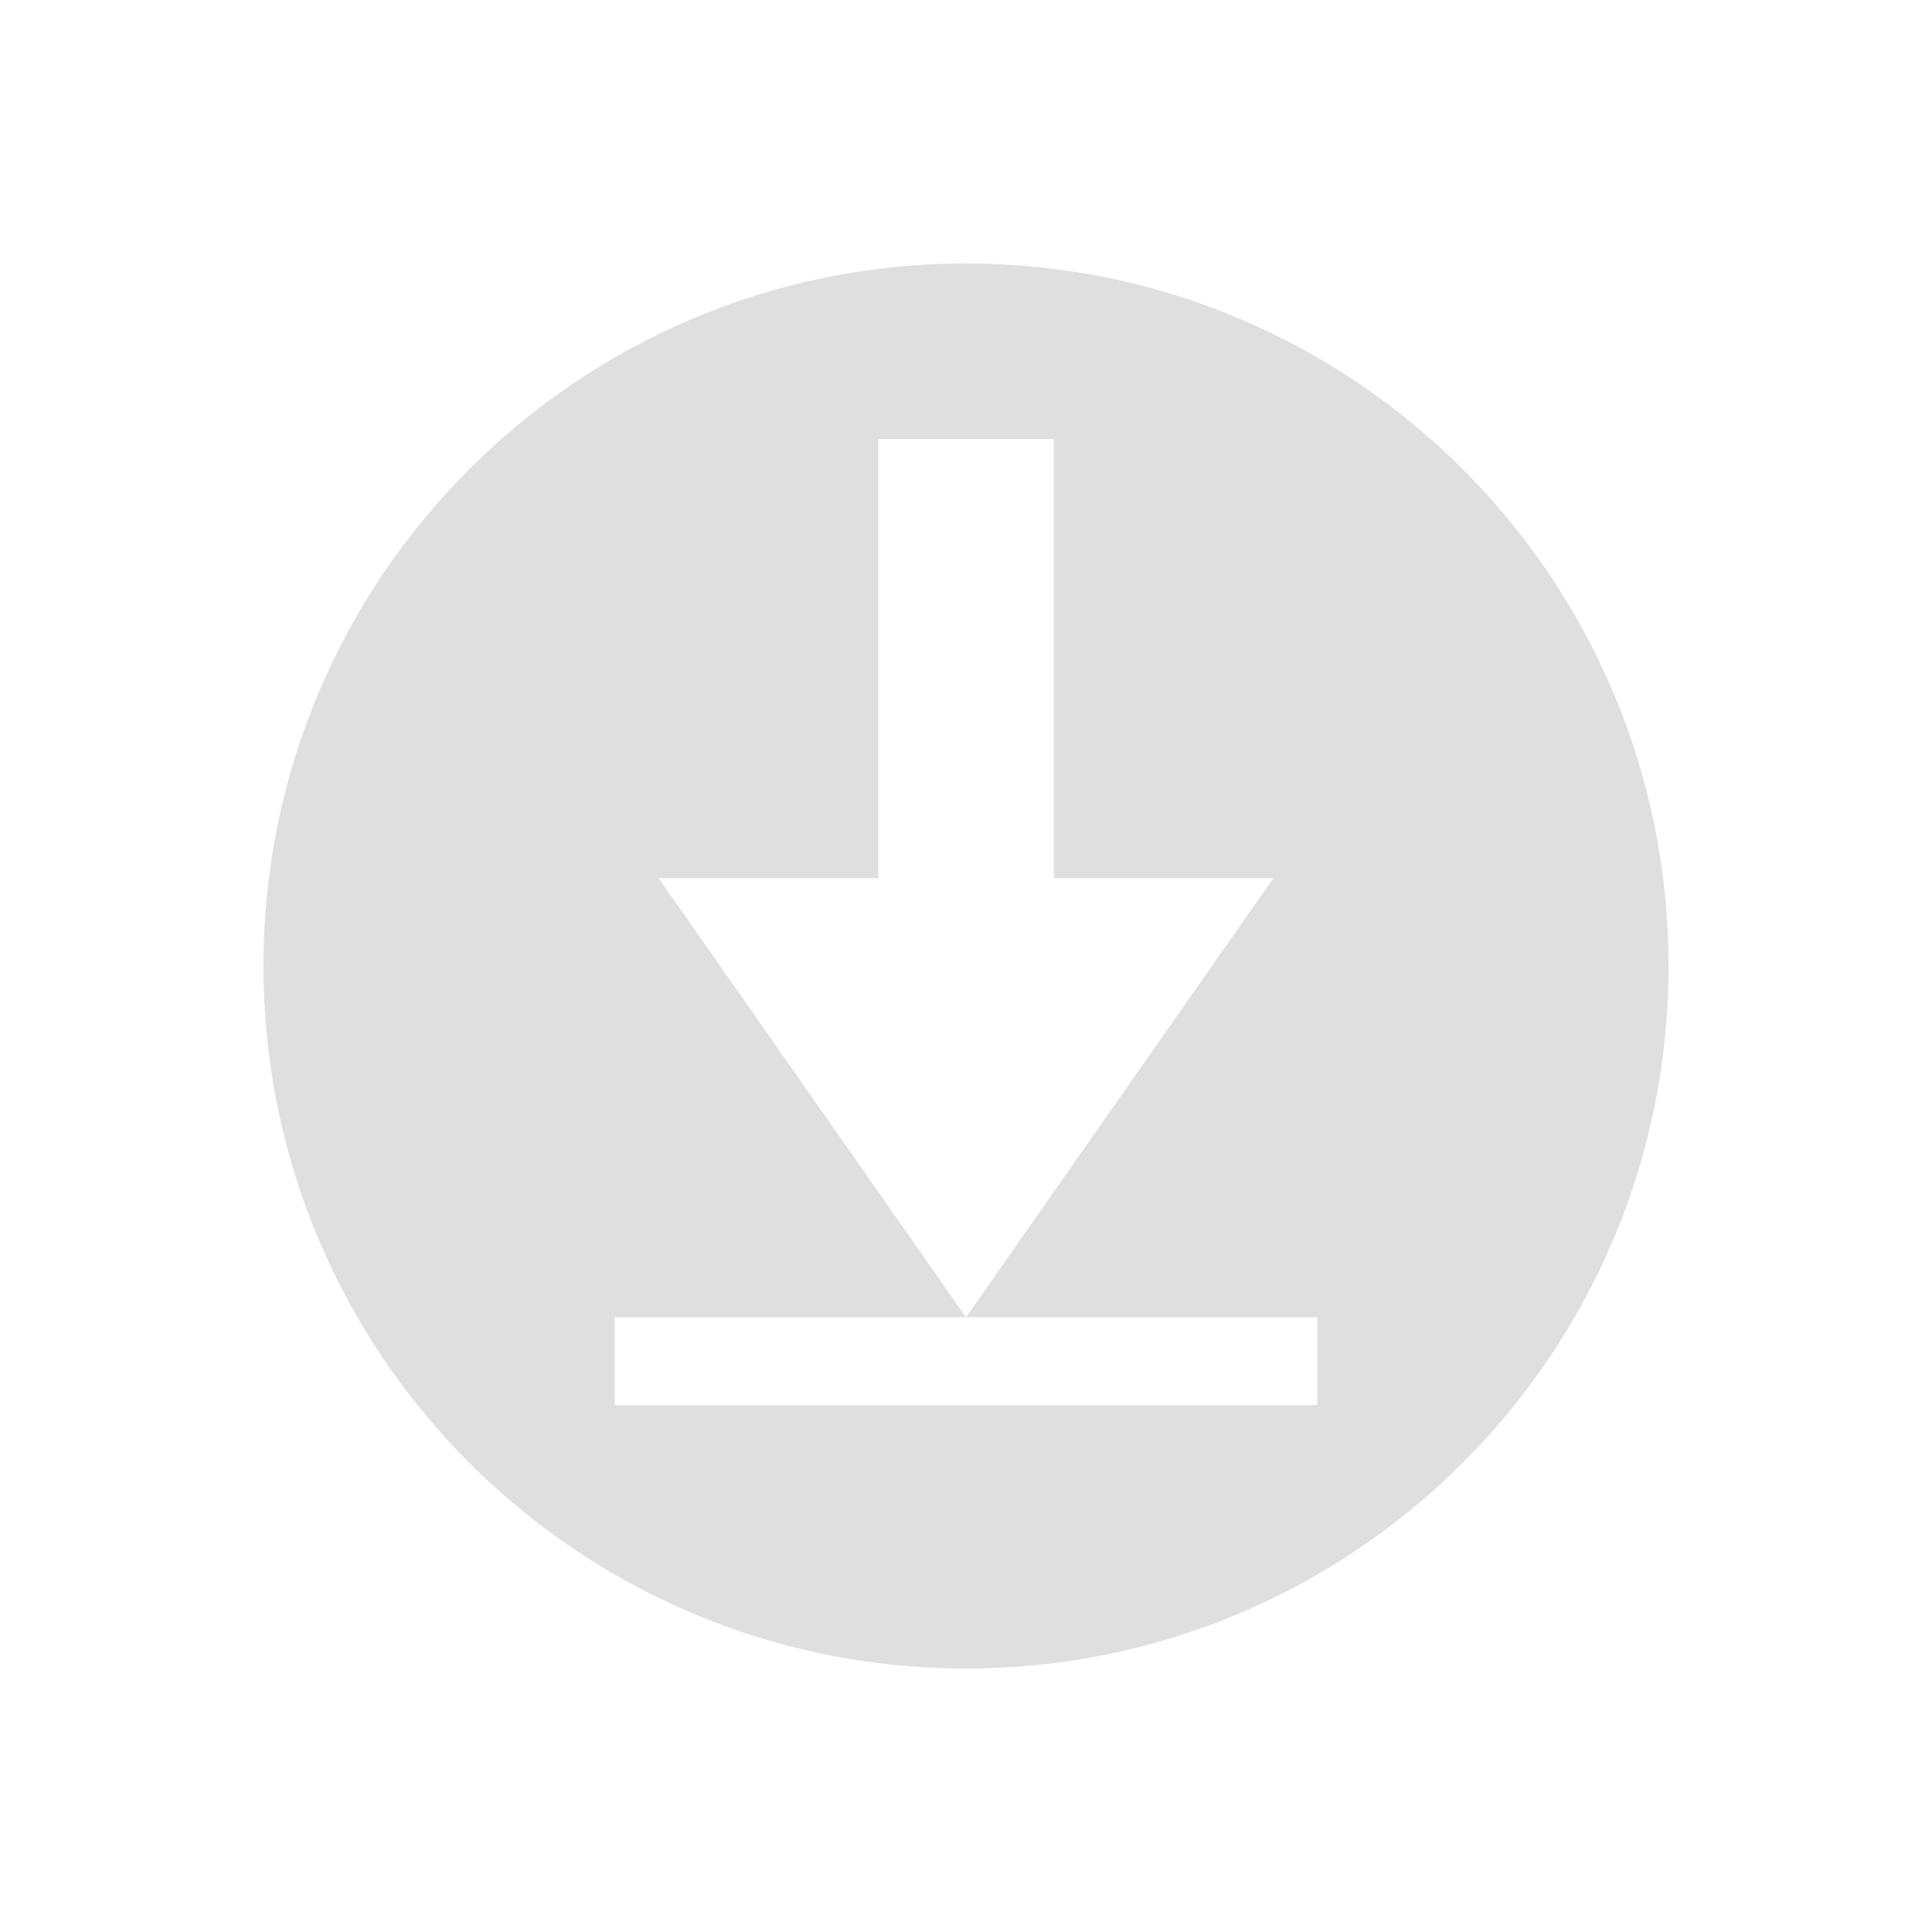
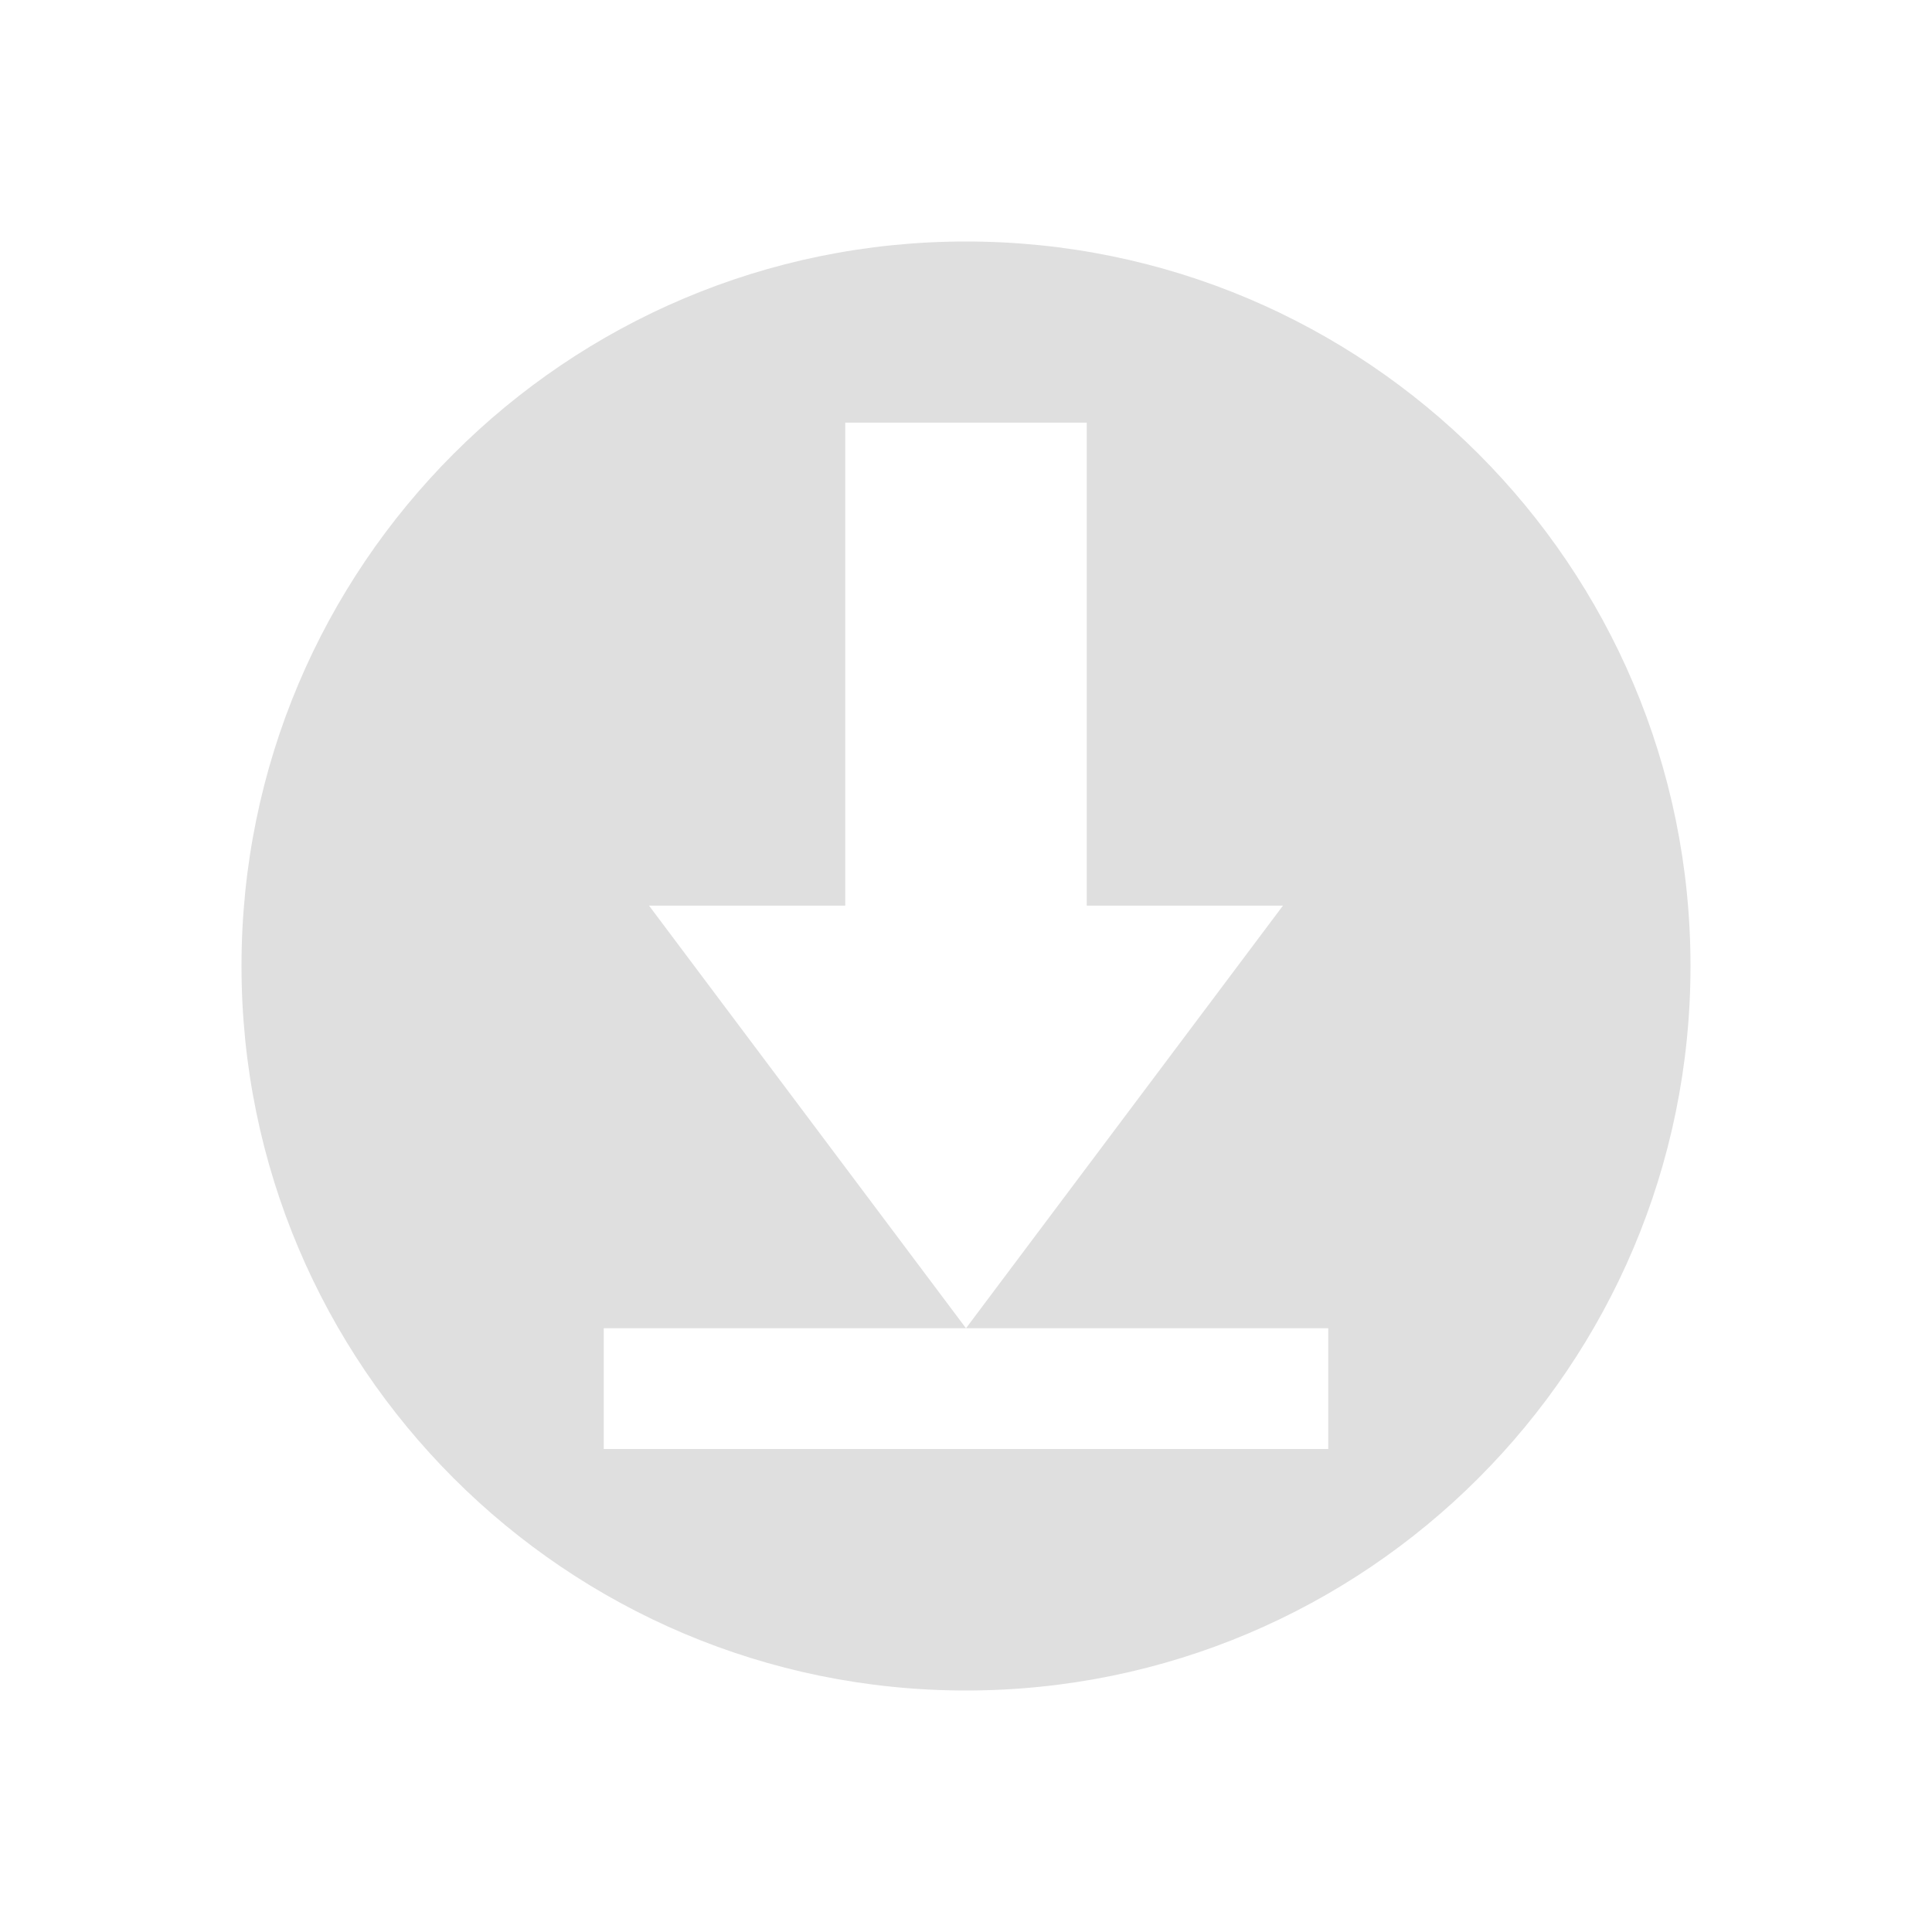
- <svg xmlns="http://www.w3.org/2000/svg" xmlns:ns1="http://www.openswatchbook.org/uri/2009/osb" style="enable-background:new" id="22-22-svg26" width="22" height="22" version="1.1">
+ <svg xmlns="http://www.w3.org/2000/svg" xmlns:ns1="http://www.openswatchbook.org/uri/2009/osb" style="enable-background:new" id="22-22-svg26" width="32" height="32" version="1.1">
  <defs id="22-22-defs4">
    <linearGradient id="22-22-linearGradient5606" ns1:paint="solid">
      <stop id="22-22-stop5608" offset="0" style="stop-color:#000000" />
    </linearGradient>
  </defs>
-   <g id="22-22-kget">
+   <g id="22-22-kget" transform="translate(32,10)">
    <path style="opacity:0.001;fill:#00000f" id="22-22-path21" d="m 0.25,0 h 21.5 C 21.889,0 22,0.111 22,0.25 V 21.75 C 22,21.889 21.888,22 21.75,22 H 0.25 C 0.112,22 0,21.889 0,21.75 V 0.25 C 0,0.112 0.112,0 0.25,0 Z" />
    <path style="fill:#dfdfdf" id="22-22-path23" d="m 11,3 a 8,8 0 0 0 -8,8 8,8 0 0 0 8,8 8,8 0 0 0 8,-8 8,8 0 0 0 -8,-8 z m -1,2 h 2 v 5 h 2.5 L 12.75,12.5 11,15 h 4 v 1 H 7 v -1 h 4 L 9.25,12.5 7.5,10 H 10 Z" />
  </g>
+   <g id="kget">
+     <path d="M 0.364,0 H 31.636 c 0.201,0 0.364,0.162 0.364,0.364 V 31.636 c 0,0.201 -0.162,0.364 -0.364,0.364 H 0.364 C 0.162,32 0,31.838 0,31.636 V 0.364 C 0,0.162 0.162,0 0.364,0 Z" id="path818" style="opacity:0.001;fill:#00000f;stroke-width:1.455" />
+     <path id="path830" d="M 16 4 A 12 12 0 0 0 4 16 A 12 12 0 0 0 16 28 A 12 12 0 0 0 28 16 A 12 12 0 0 0 16 4 z M 14 7 L 18 7 L 18 15 L 21.25 15 L 16 22 L 22 22 L 22 24 L 10 24 L 10 22 L 16 22 L 10.75 15 L 14 15 L 14 7 z " style="fill:#dfdfdf;stroke-width:1.5" />
+   </g>
</svg>
